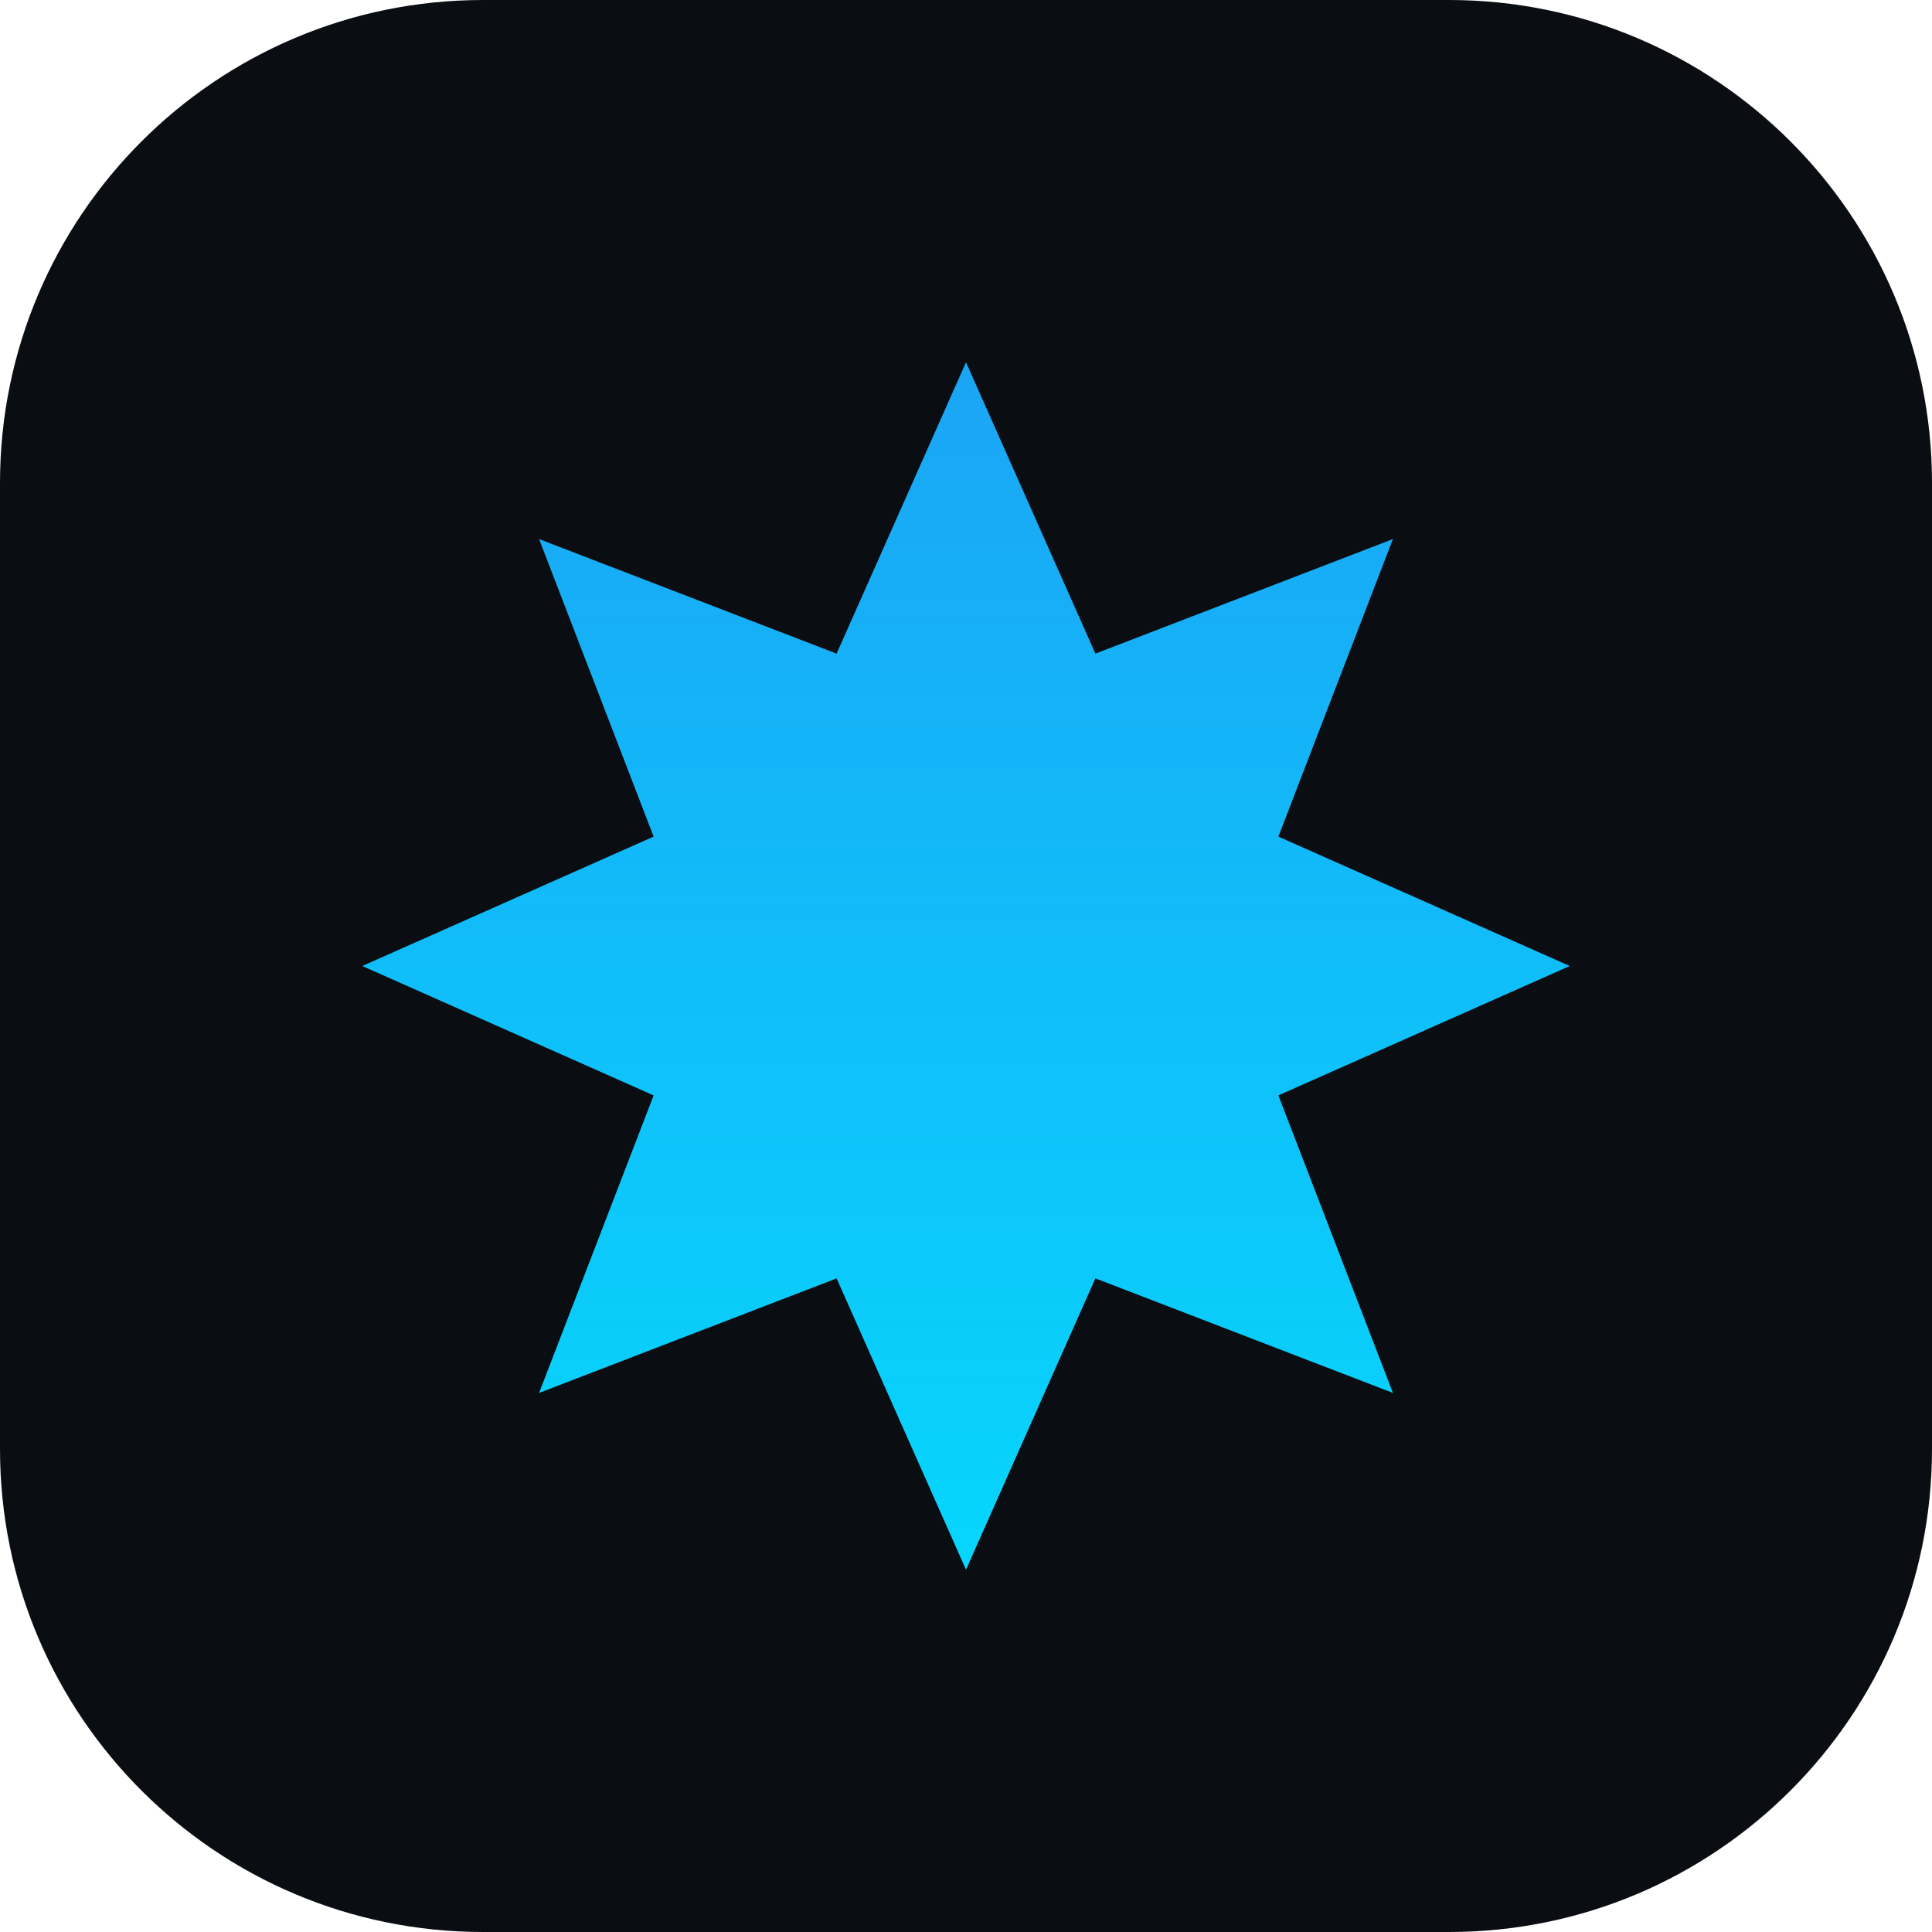
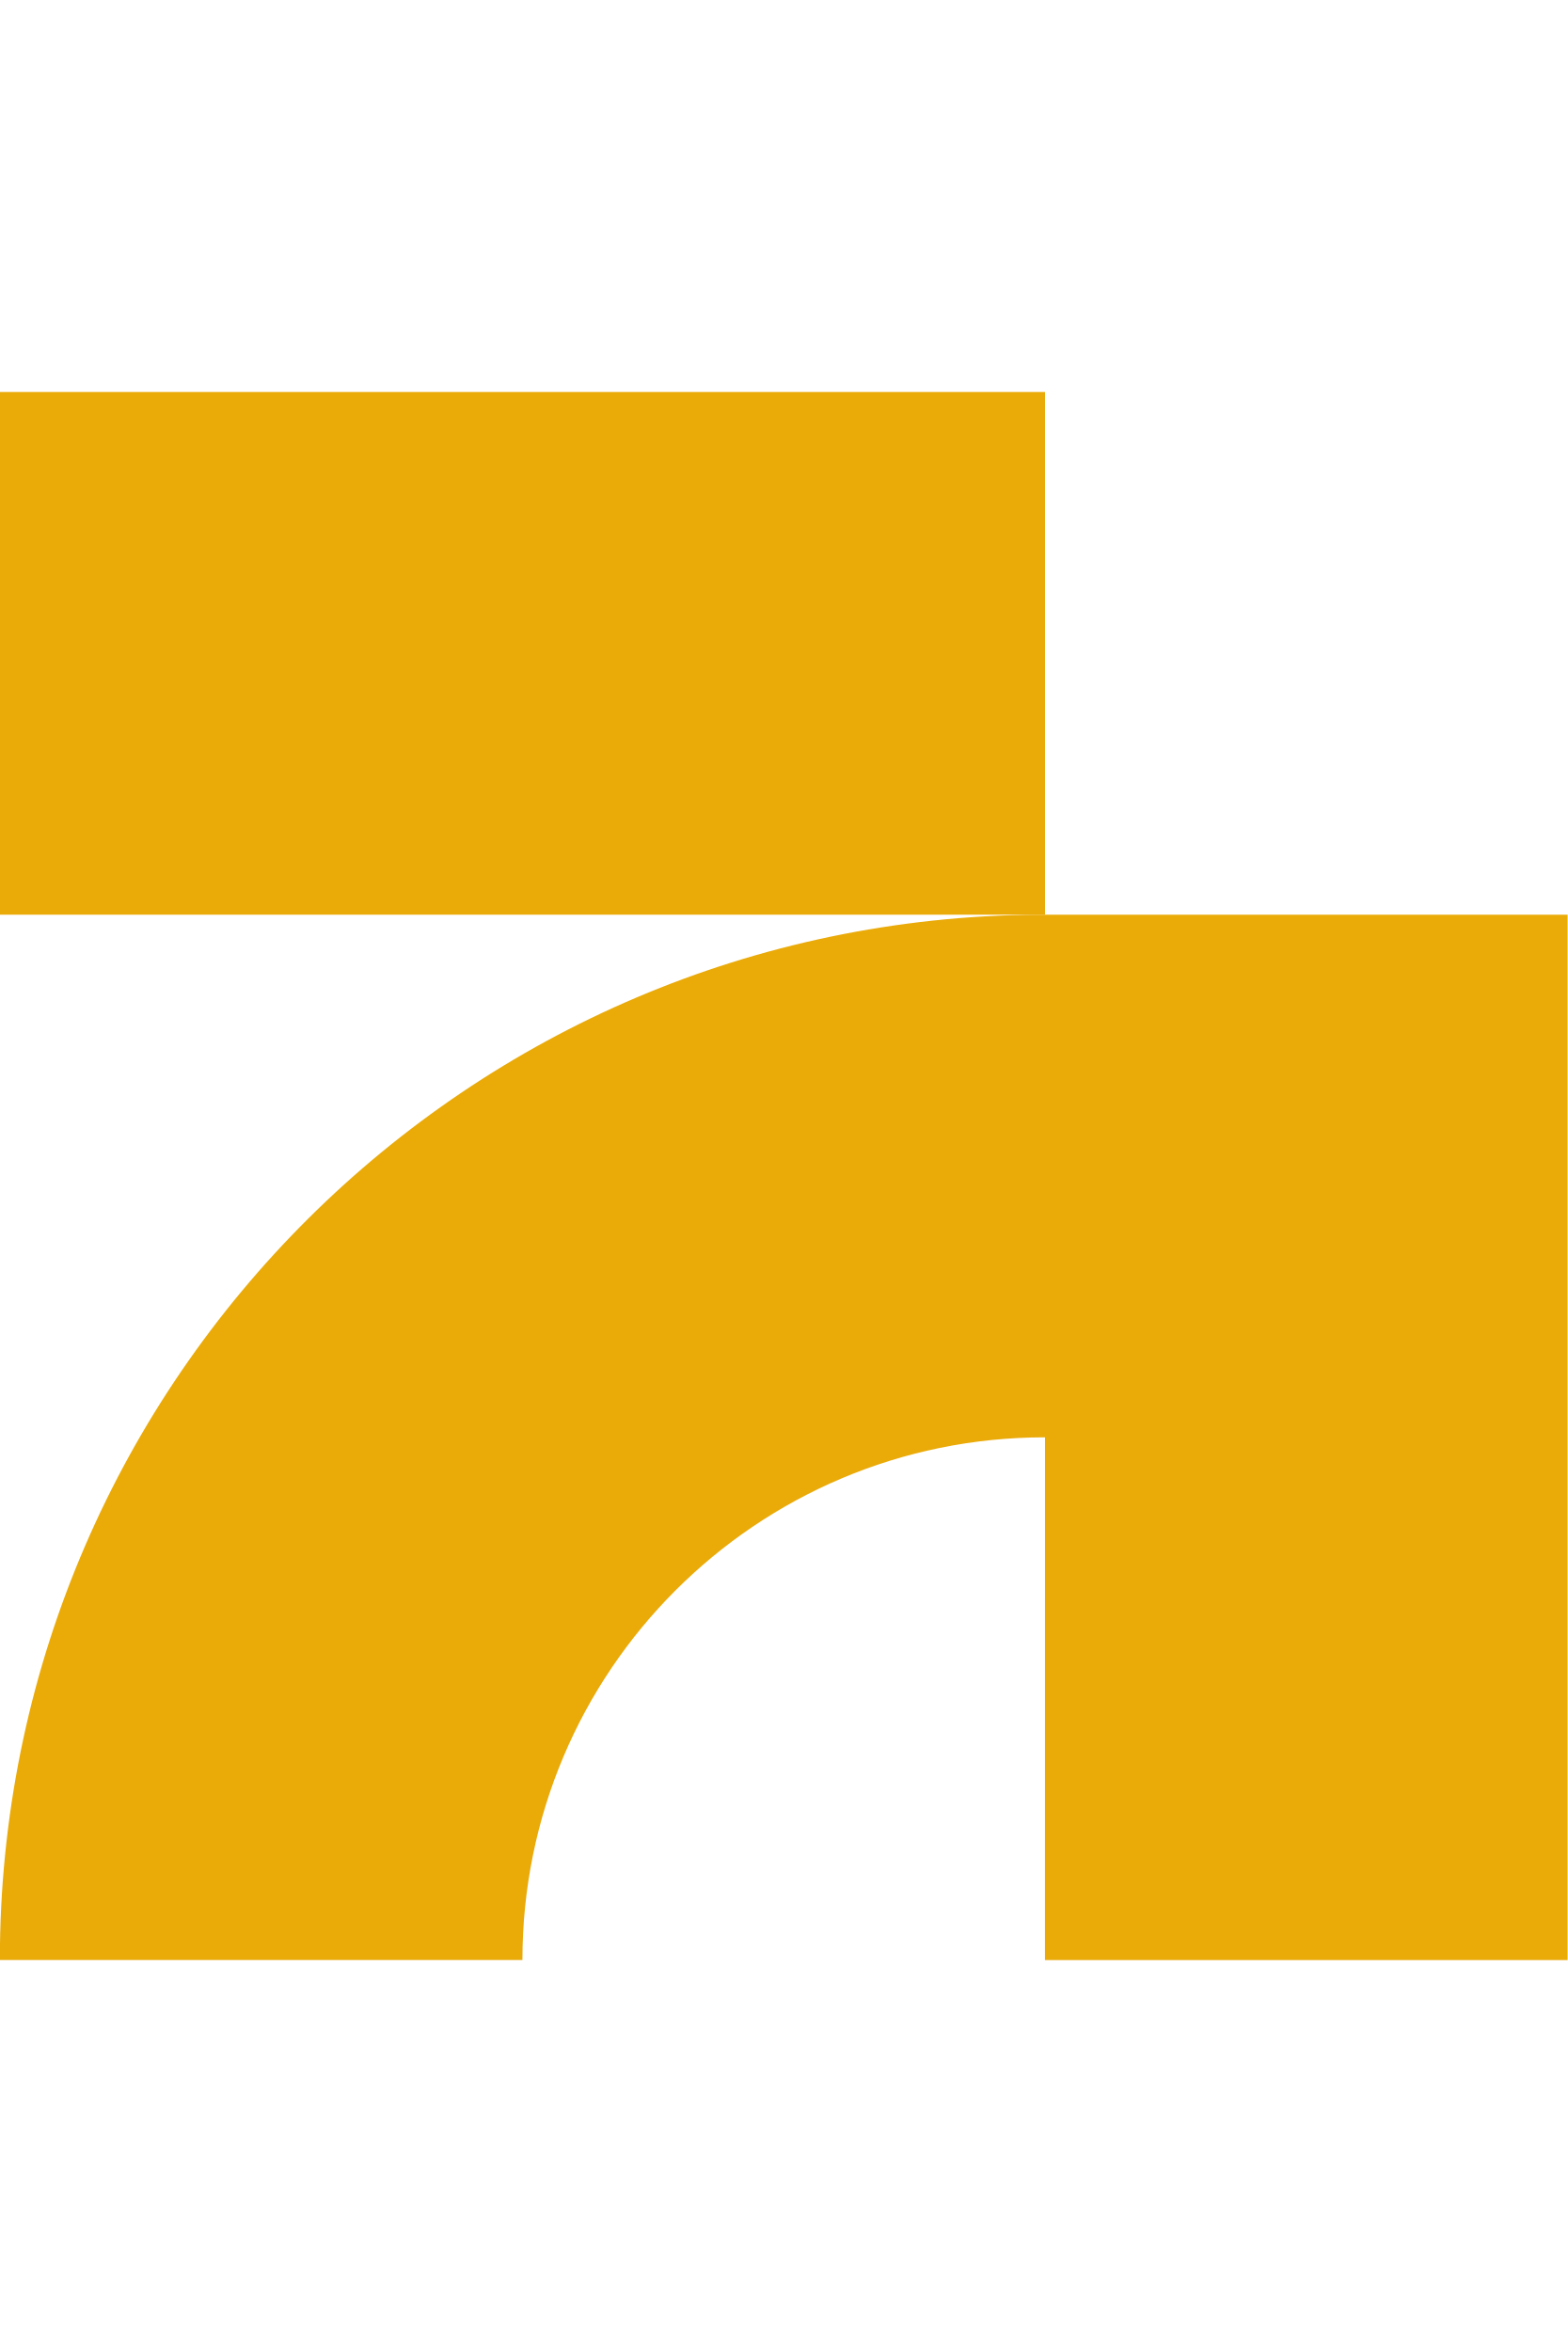
- <svg xmlns="http://www.w3.org/2000/svg" fill="none" height="48" viewBox="0 0 48 48" width="48">
-   <defs>
-     <linearGradient id="gradient3" x1="24" y1="0" x2="24" y2="48" gradientUnits="userSpaceOnUse">
-       <stop offset="0%" stop-color="#2196F3" />
-       <stop offset="100%" stop-color="#00E5FF" />
-     </linearGradient>
-   </defs>
-   <rect width="48" height="48" rx="12" fill="#0A0D12" />
-   <path d="M24 9l3.215 7.239 7.392-2.846-2.846 7.392 7.239 3.215-7.239 3.215 2.846 7.392-7.392-2.846-3.215 7.239-3.215-7.239-7.392 2.846 2.846-7.392-7.239-3.215 7.239-3.215-2.846-7.392 7.392 2.846z" fill="url(#gradient3)" />
+ <svg xmlns="http://www.w3.org/2000/svg" fill="none" height="48" viewBox="0 0 32 48" width="32">
+   <g fill="#eaaa08">
+     <path d="m21.331 18.667v-10.667h-21.333v10.667z" />
+     <path d="m21.331 29.333c-5.891 0-10.667 4.776-10.667 10.667l-10.665 0v-.275c.147-11.61 9.567-20.985 21.194-21.058l10.804.001v21.333h-10.667z" />
+   </g>
</svg>
